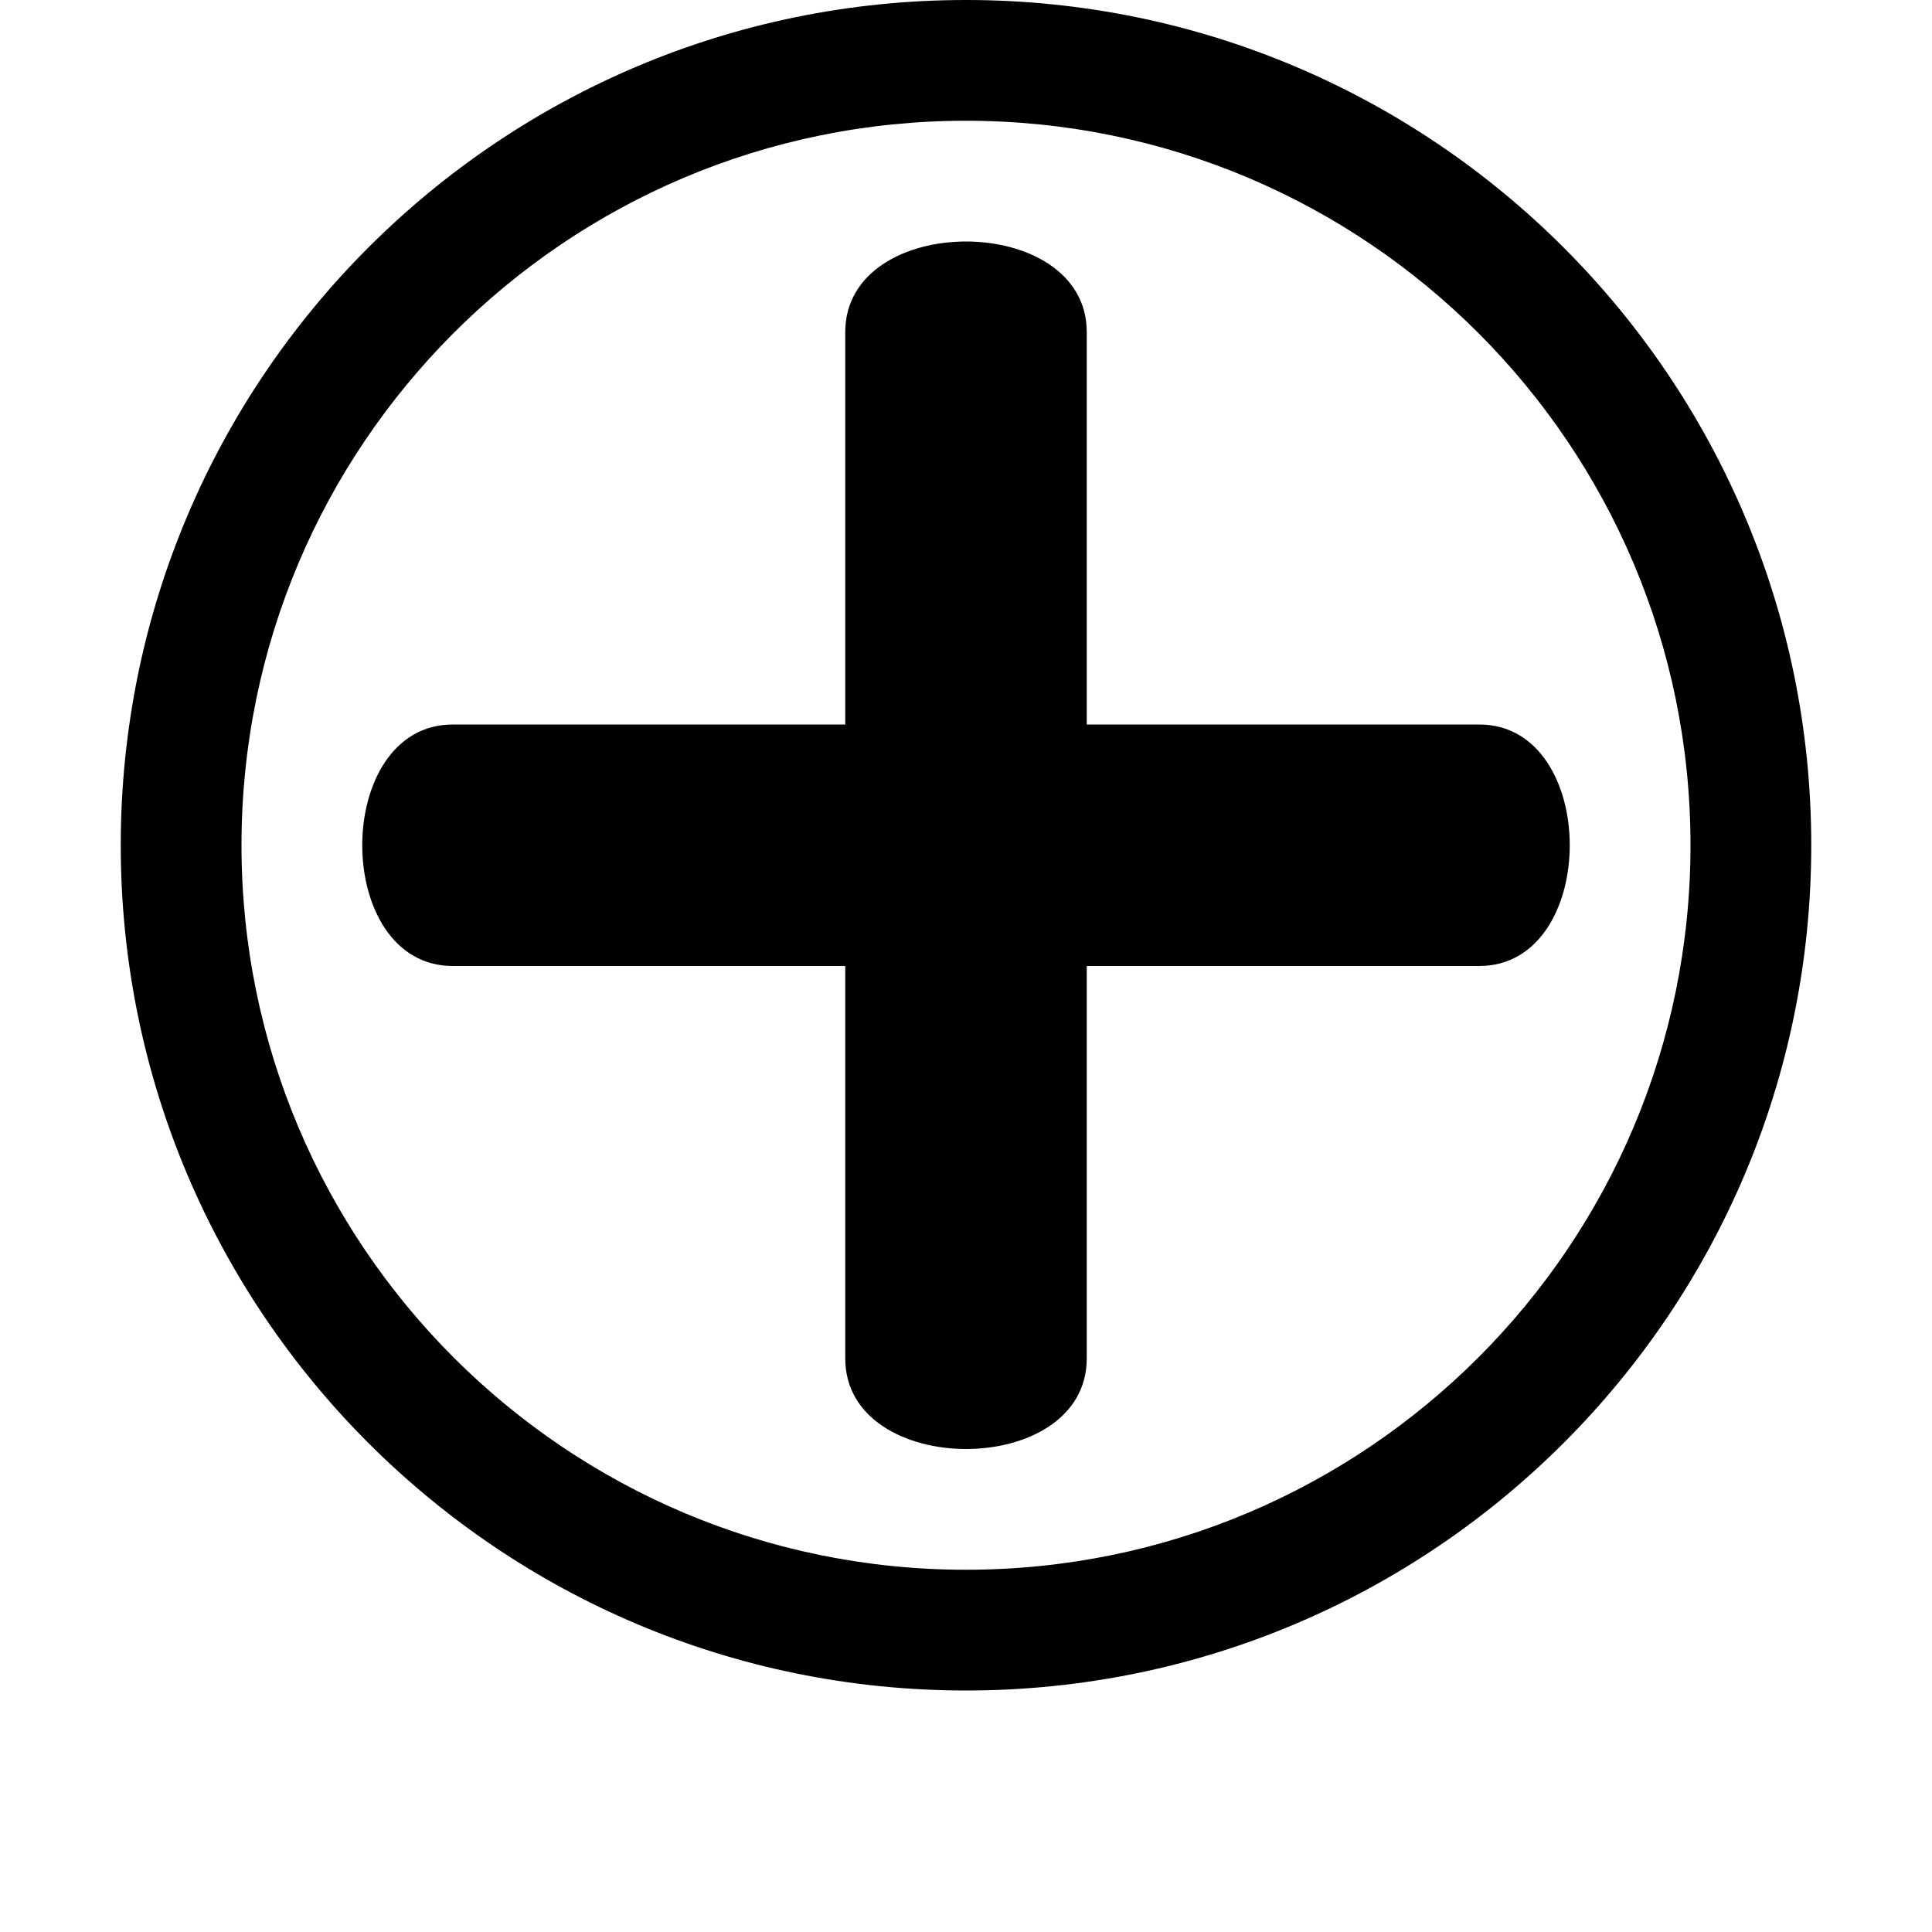
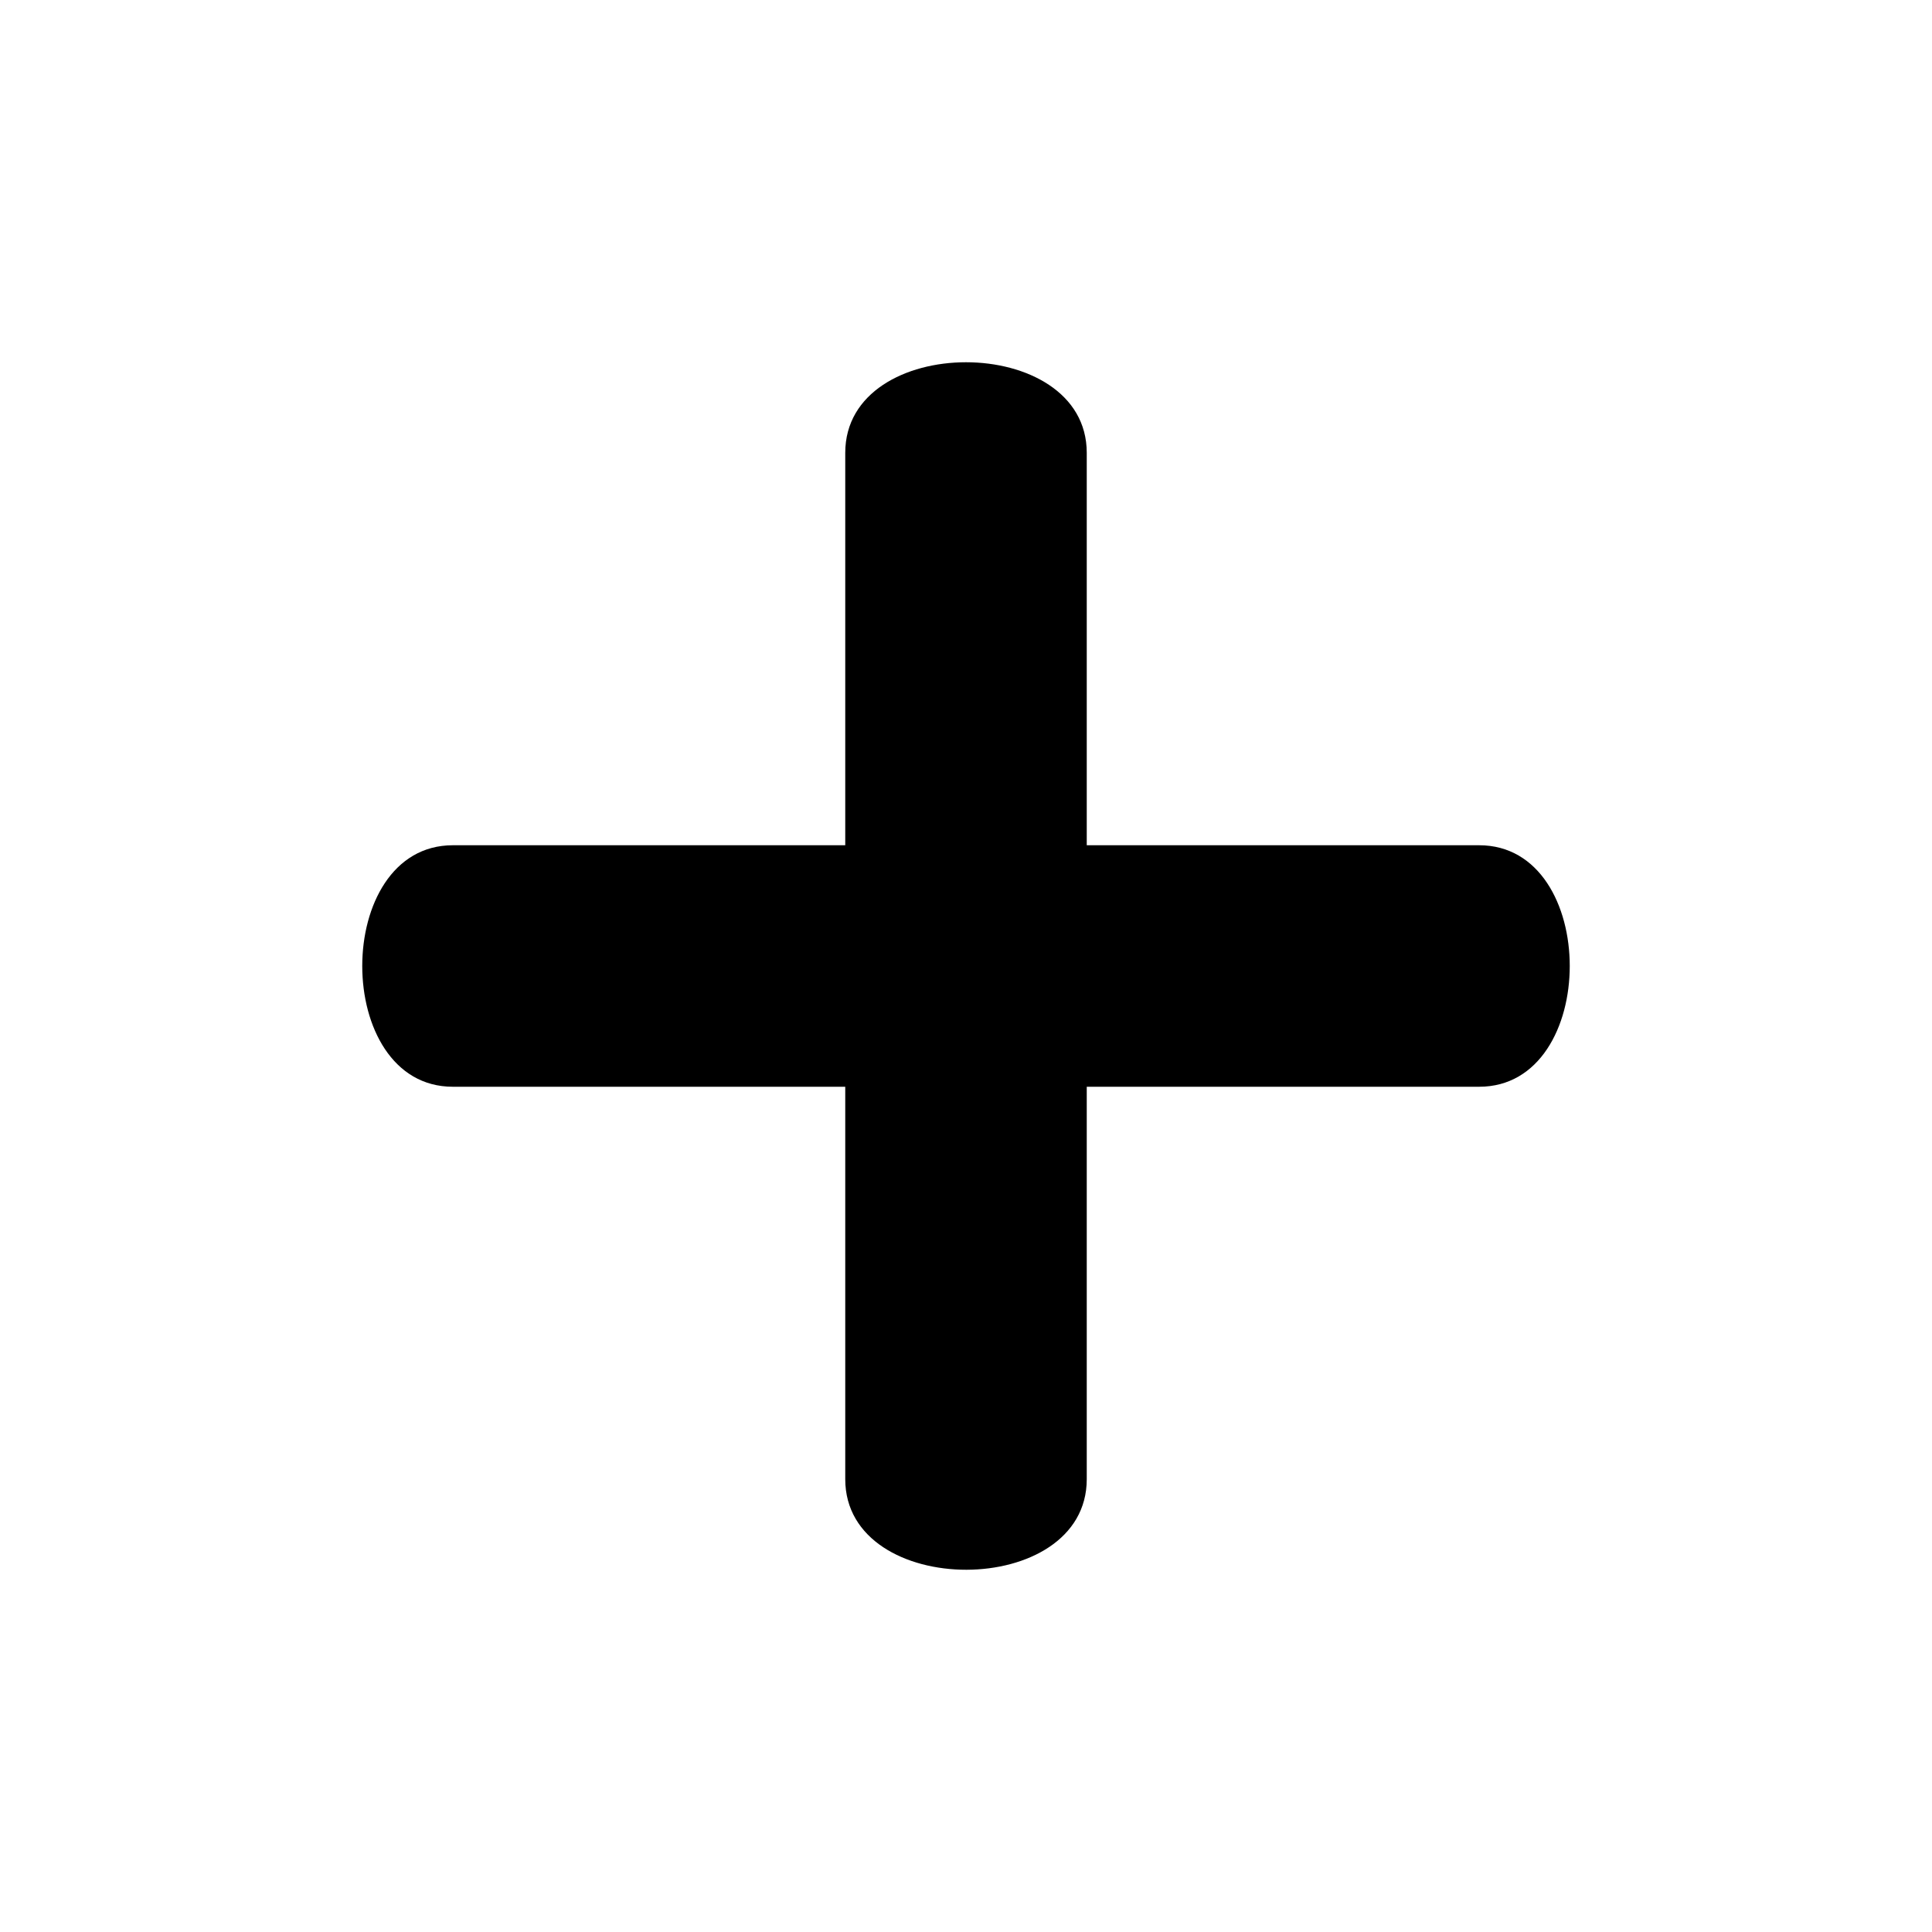
<svg xmlns="http://www.w3.org/2000/svg" id="svg1" width="16" height="16" fill="currentColor" version="1.1" viewBox="0 0 16 16">
-   <path id="path3" d="m8 0c-3.866 0-7 3.134-7 7 0 3.866 3.134 7 7 7 3.866 0 7-3.134 7-7 0-3.866-3.134-7-7-7zm0 1a6 6 0 0 1 6 6 6 6 0 0 1-6 6 6 6 0 0 1-6-6 6 6 0 0 1 6-6zm0 1c-0.5 0-1 0.25-1 0.75v3.25h-3.25c-0.5 0-0.75 0.5-0.75 1s0.25 1 0.75 1h3.25v3.25c0 0.501 0.503 0.751 1.004 0.75 0.499-0.001 0.996-0.251 0.996-0.75v-3.25h3.25c0.5 0 0.75-0.5 0.75-1s-0.25-1-0.75-1h-3.25v-3.25c0-0.5-0.5-0.75-1-0.75z" />
+   <path id="path3" d="M 8,3 C 7.5,3 7,3.25 7,3.75 V 7 H 3.75 C 3.25,7 3,7.5 3,8 3,8.5 3.25,9 3.75,9 H 7 v 3.25 C 7,12.751 7.503,13.001 8.004,13 8.503,12.999 9,12.749 9,12.25 V 9 h 3.25 C 12.75,9 13,8.5 13,8 13,7.5 12.75,7 12.25,7 H 9 V 3.75 C 9,3.25 8.5,3 8,3 Z" />
</svg>
